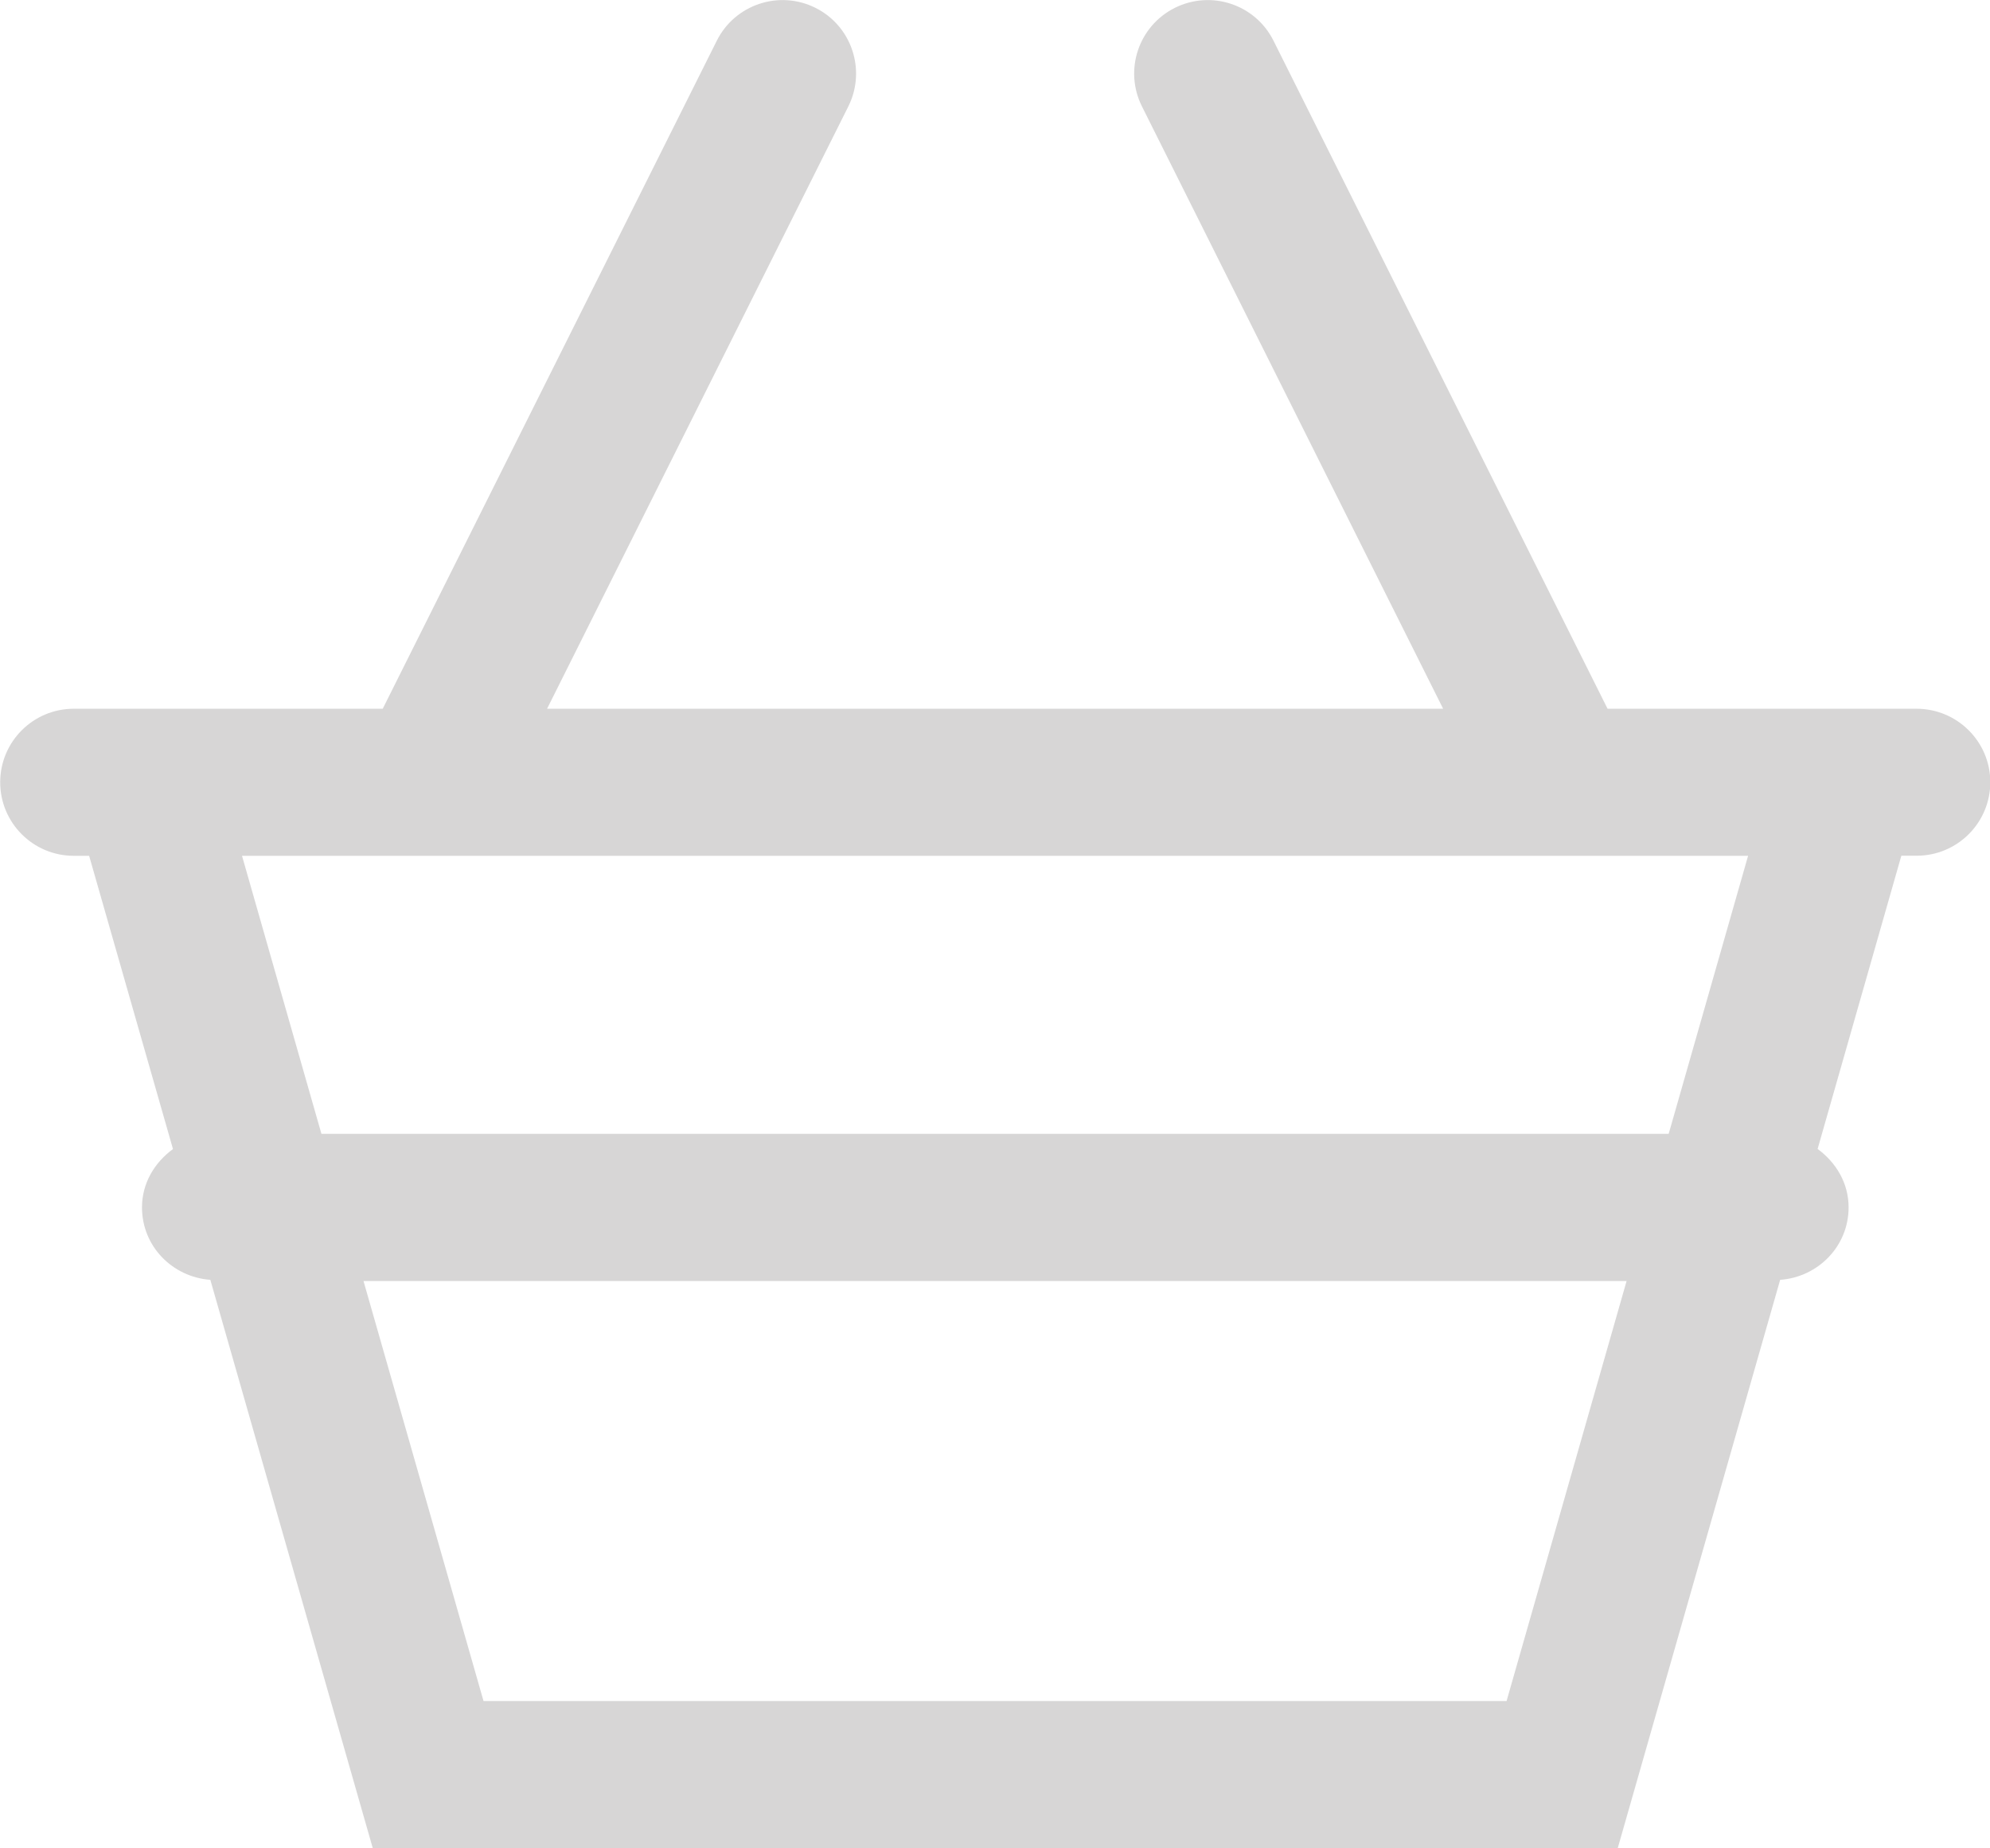
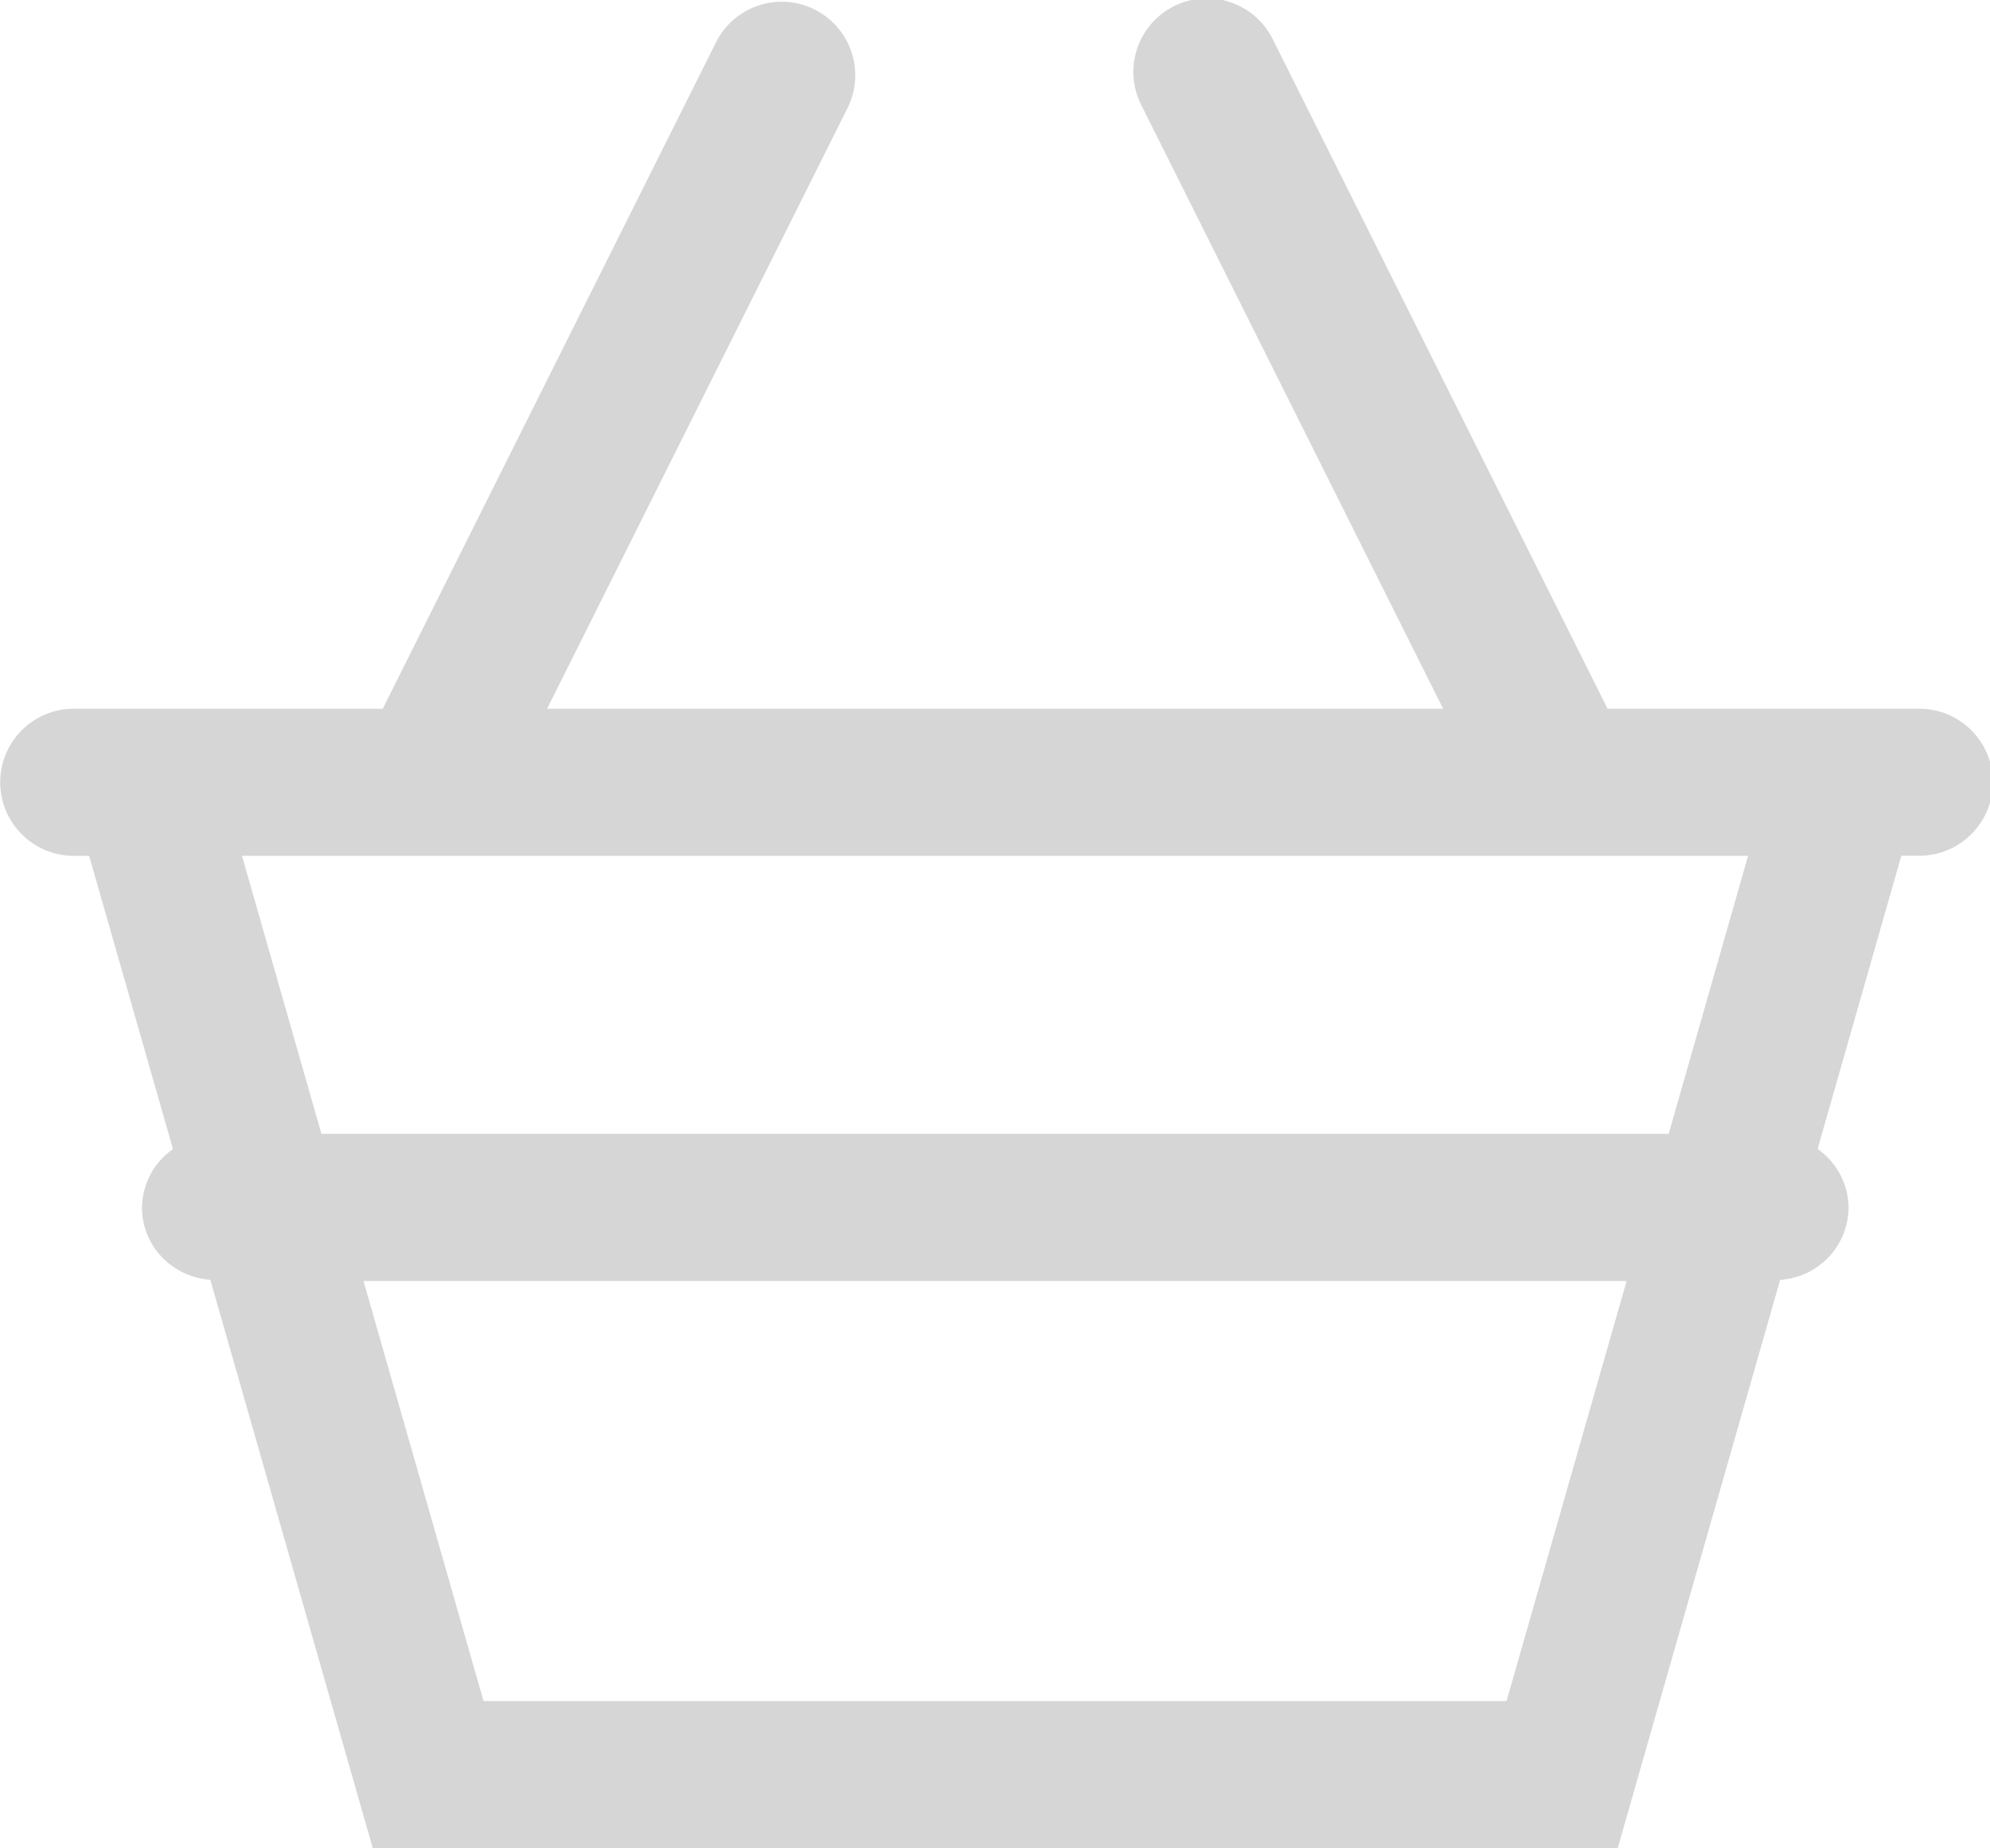
- <svg xmlns="http://www.w3.org/2000/svg" version="1.1" id="Layer_1" x="0px" y="0px" width="20.294px" height="18.849px" viewBox="264.205 370.961 20.294 18.849" enable-background="new 264.205 370.961 20.294 18.849" xml:space="preserve">
-   <path fill="#d7d6d6" d="M283.75,378.19h-3.151l-3.407-6.814c-0.185-0.37-0.634-0.52-1.006-0.335 c-0.371,0.186-0.521,0.636-0.335,1.006l3.071,6.143h-9.138l3.072-6.143c0.185-0.371,0.035-0.821-0.335-1.006 c-0.37-0.185-0.821-0.035-1.006,0.335l-3.407,6.814h-3.151c-0.414,0-0.75,0.336-0.75,0.75s0.336,0.75,0.75,0.75h0.157l0.855,2.991 c-0.187,0.137-0.316,0.347-0.316,0.595c0,0.396,0.309,0.71,0.697,0.739l1.656,5.795h12.697l1.656-5.795 c0.388-0.028,0.698-0.344,0.698-0.739c0-0.249-0.129-0.459-0.316-0.596l0.854-2.991h0.157c0.414,0,0.75-0.336,0.75-0.75 S284.164,378.19,283.75,378.19z M279.569,388.311h-10.433l-1.224-4.284h12.881L279.569,388.311z M281.222,382.526h-13.739 l-0.81-2.836h15.359L281.222,382.526z" />
+ <svg xmlns="http://www.w3.org/2000/svg" width="20.294" height="18.849" viewBox="264.205 370.961 20.294 18.849">
+   <path fill="#d7d6d6" d="M283.75 378.19h-3.151l-3.407-6.814a.75.75 0 10-1.341.671l3.071 6.143h-9.138l3.072-6.143a.75.75 0 00-1.341-.671l-3.407 6.814h-3.151a.75.75 0 000 1.5h.157l.855 2.991a.737.737 0 00-.316.595c0 .396.309.71.697.739l1.656 5.795h12.697l1.656-5.795a.745.745 0 00.698-.739.738.738 0 00-.316-.596l.854-2.991h.157a.75.75 0 10-.002-1.499zm-4.181 10.121h-10.433l-1.224-4.284h12.881l-1.224 4.284zm1.653-5.785h-13.739l-.81-2.836h15.359l-.81 2.836z" />
</svg>
